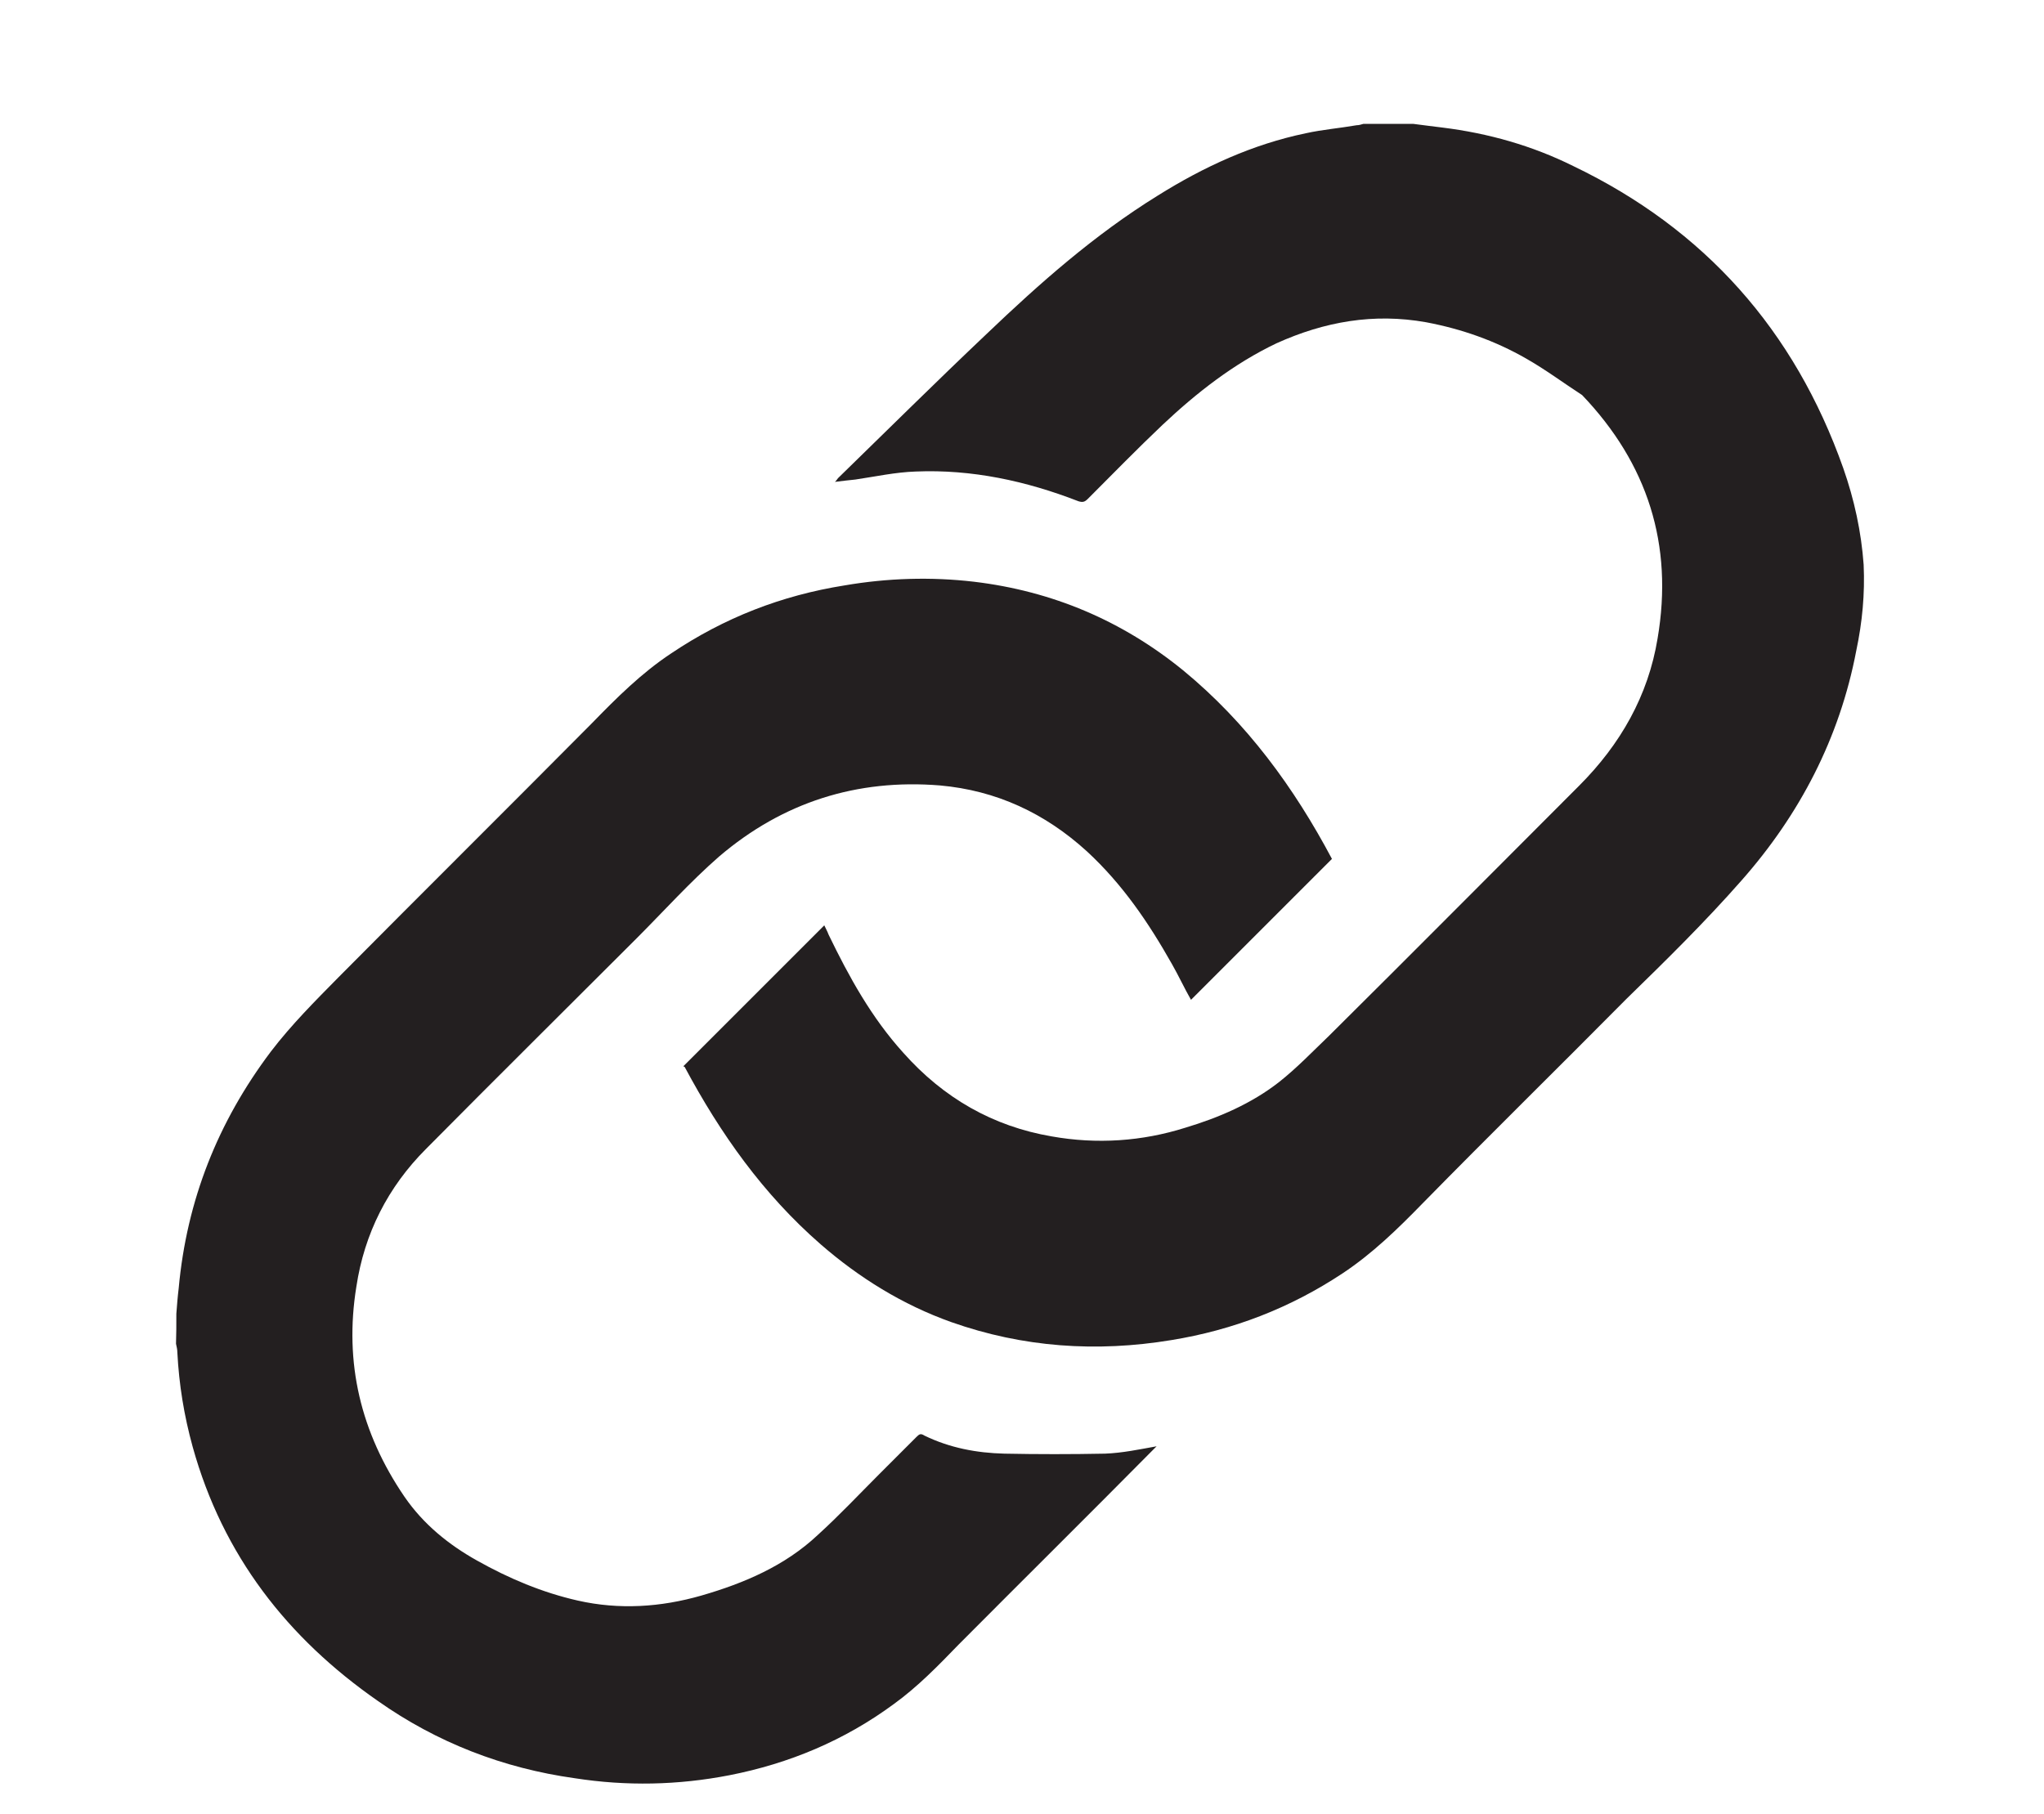
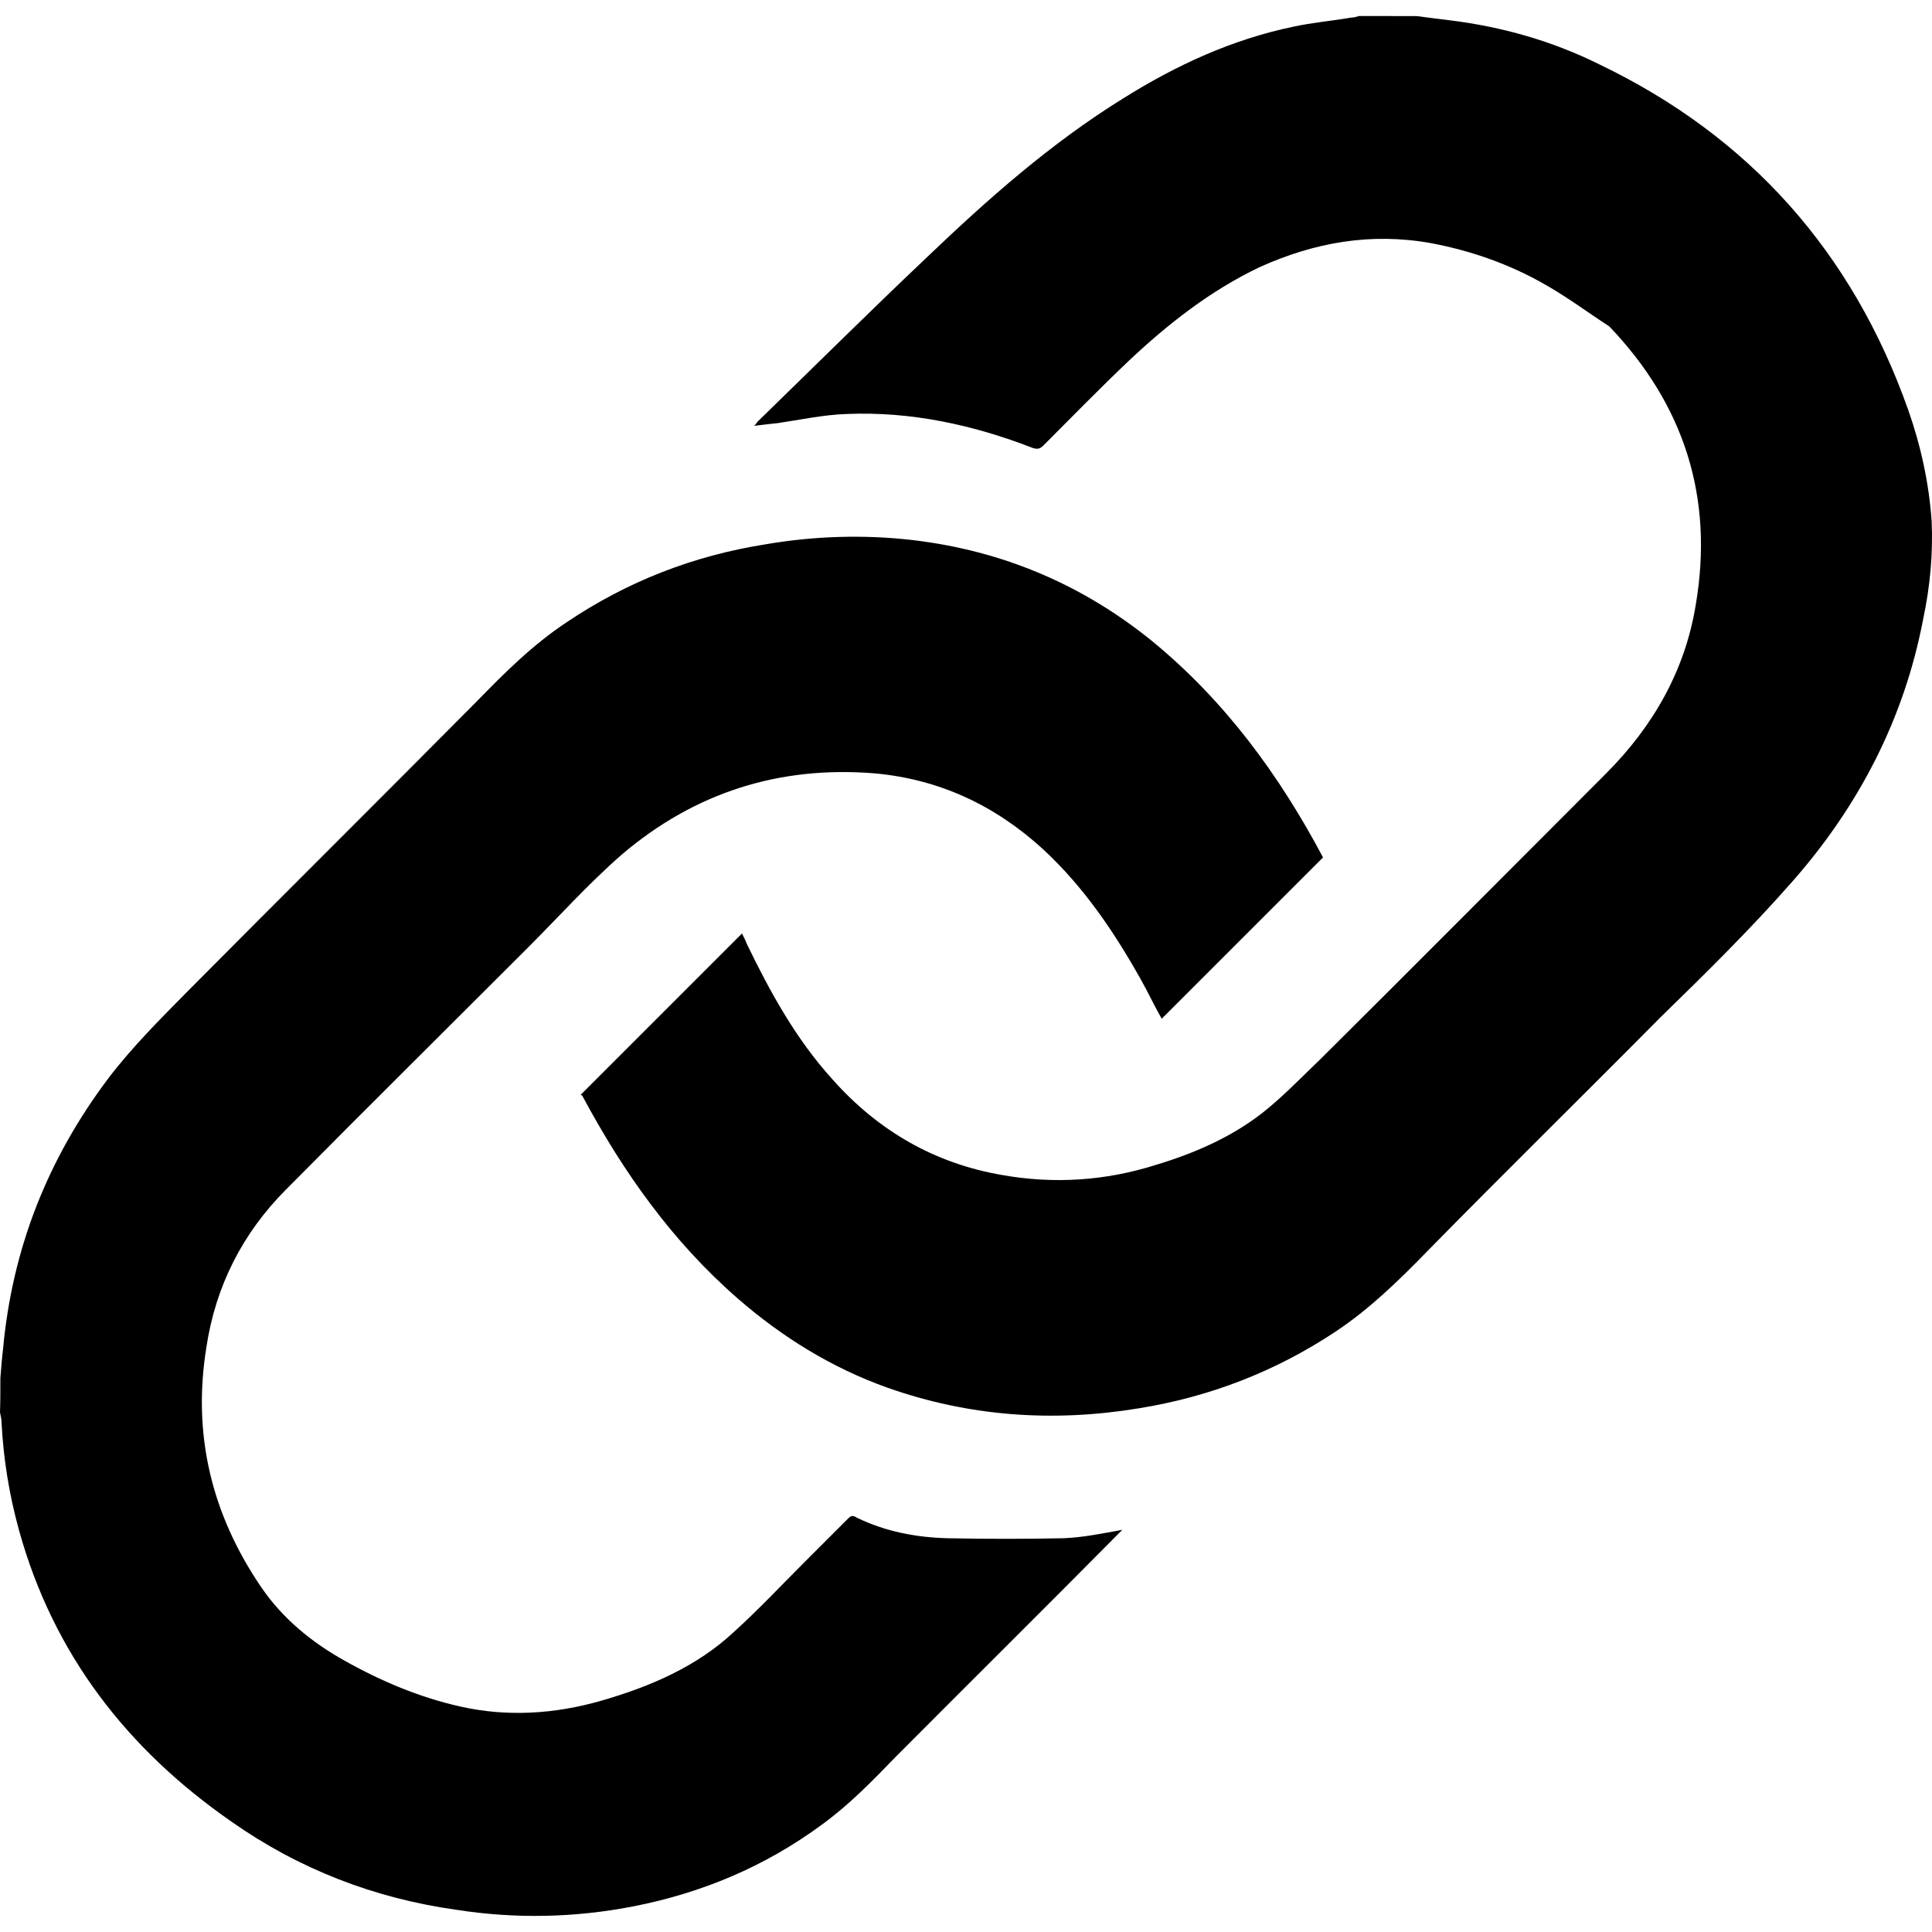
- <svg xmlns="http://www.w3.org/2000/svg" version="1.1" id="Layer_1" x="0px" y="0px" viewBox="0 119 612 543" enable-background="new 0 119 612 543" xml:space="preserve">
+ <svg xmlns="http://www.w3.org/2000/svg" version="1.1" id="Layer_1" x="0px" y="0px" viewBox="0 0 1024 1024" style="enable-background:new 0 0 1024 1024;" xml:space="preserve">
  <g id="nZPBRg.tif">
    <g>
-       <path fill="#231F20" d="M423.2,156.1c2.8,0.4,5.7,0.7,8.7,1.1c13.7,1.7,26.8,5.4,39.1,11.5c39.4,18.9,66.3,49.2,80.9,90.5    c3.3,9.4,5.4,19.1,6.1,28.9c0.4,8.7-0.4,17.2-2.2,25.7c-5,26.3-17,49.2-34.4,68.9c-10.9,12.4-22.6,23.9-34.4,35.4    c-20.2,20.4-40.9,40.7-61.1,61.3c-7.4,7.6-15,15-23.9,20.9c-15.7,10.4-32.8,17-51.3,20c-22.4,3.7-44.4,2.2-65.9-5.4    c-14.6-5.2-27.6-13.3-39.1-23.3c-17.2-15-30-33.1-40.7-53.1c-0.4-0.2-0.4-0.2-0.4-0.2c14.1-14.1,28.1-28.1,42.2-42.2    c0.4,0.9,0.9,1.7,1.3,2.8c6.1,12.6,12.8,24.8,22.4,35.4c12,13.5,26.8,22,44.4,25c13.5,2.4,27,1.5,40-2.6c10-3,19.8-7.2,28.1-13.7    c5.2-4.1,10-9.1,15-13.9c25-24.8,49.8-49.8,74.8-74.8c12.4-12.4,20.7-27,23.5-44.1c4.8-28.1-3-52.4-22.6-72.9    c-5.7-3.7-10.9-7.6-16.7-10.9c-9.4-5.4-19.4-8.9-30-10.9c-15.7-2.8-30.4-0.2-44.8,6.3c-12.8,6.1-23.9,14.8-34.1,24.4    c-7.6,7.2-15,14.8-22.4,22.2c-0.9,0.9-1.5,1.1-2.8,0.7c-15.7-6.1-32-9.6-48.7-8.9c-6.1,0.2-12,1.5-18.1,2.4    c-2,0.2-3.7,0.4-6.1,0.7c0.7-0.7,0.7-0.9,0.9-1.1c14.8-14.4,29.4-28.9,44.4-43.1c15.9-15.2,32.4-29.8,51.3-41.5    c13.9-8.7,28.5-15.4,44.4-18.7c5-1.1,10-1.5,15.2-2.4c0.7,0,1.3-0.2,2-0.4C413,156.1,418,156.1,423.2,156.1z" />
-       <path fill="#231F20" d="M52.8,512.4c0.2-2.6,0.4-5.2,0.7-7.6c2.4-26.3,11.7-49.8,27.6-70.9c6.1-8,13.3-15.2,20.2-22.2    c25.2-25.4,50.7-50.7,75.9-76.1c7.4-7.6,14.8-15,23.7-20.9c15.9-10.7,33.1-17.4,52-20.4c12.8-2.2,25.9-2.6,38.7-1.1    c23.5,2.8,44.4,11.7,62.6,26.5c19.1,15.7,33.3,35.2,44.6,56.5c-14.1,14.1-28.1,28.1-42.2,42.2c-2-3.5-3.7-7.2-5.7-10.7    c-7-12.4-14.8-23.9-25.4-33.7c-12.6-11.5-27.2-18.3-44.1-19.8c-24.8-2-47,5-66.1,21.3c-8.7,7.6-16.5,16.3-24.8,24.6    c-20.9,20.9-42,41.8-62.9,62.9c-11.5,11.5-18.5,25.4-20.9,41.3c-3.7,22.8,1.3,43.7,14.4,62.9c5.7,8.3,13.3,14.4,21.7,19.1    c9.6,5.4,19.6,9.6,30.2,12c12.4,2.8,24.8,2,37-1.5c12.8-3.7,25-8.9,34.8-18.1c6.5-5.9,12.4-12.2,18.5-18.3    c3.7-3.7,7.4-7.4,11.1-11.1c0.9-0.9,1.3-1.1,2.4-0.4c7.6,3.7,15.7,5.2,23.9,5.4c10,0.2,20,0.2,30.2,0c5.2-0.2,10.4-1.3,15.4-2.2    c-0.2,0.2-0.7,0.7-1.1,1.1C326,572.6,306.4,592,287,611.5c-6.1,6.3-12.2,12.6-19.4,17.8c-14.8,10.9-31.3,17.8-49.2,21.3    c-15.4,3-30.9,3.3-46.3,0.9c-21.5-3-41.3-10.7-58.9-23.1c-27.2-18.9-46.5-43.7-55.5-76.1c-2.6-9.4-4.1-18.7-4.6-28.3    c0-0.9-0.2-1.7-0.4-2.6C52.8,518.7,52.8,515.6,52.8,512.4z" />
+       <path d="M750.68,8.51c5.67,0.81,11.55,1.42,17.63,2.23c27.76,3.44,54.3,10.94,79.22,23.3c79.83,38.29,134.33,99.68,163.91,183.36    c6.69,19.05,10.94,38.7,12.36,58.55c0.81,17.63-0.81,34.85-4.46,52.07c-10.13,53.29-34.44,99.68-69.7,139.6    c-22.08,25.12-45.79,48.42-69.7,71.72c-40.93,41.33-82.87,82.46-123.8,124.2c-14.99,15.4-30.39,30.39-48.42,42.35    c-31.81,21.07-66.46,34.44-103.94,40.52c-45.38,7.5-89.96,4.46-133.52-10.94c-29.58-10.54-55.92-26.95-79.22-47.21    c-34.85-30.39-60.78-67.06-82.46-107.59c-0.81-0.41-0.81-0.41-0.81-0.41c28.57-28.57,56.93-56.93,85.5-85.5    c0.81,1.82,1.82,3.44,2.63,5.67c12.36,25.53,25.93,50.25,45.38,71.72c24.31,27.35,54.3,44.57,89.96,50.65    c27.35,4.86,54.71,3.04,81.04-5.27c20.26-6.08,40.12-14.59,56.93-27.76c10.54-8.31,20.26-18.44,30.39-28.16    c50.65-50.25,100.9-100.9,151.55-151.55c25.12-25.12,41.94-54.71,47.61-89.35c9.73-56.93-6.08-106.17-45.79-147.7    c-11.55-7.5-22.08-15.4-33.84-22.08c-19.05-10.94-39.31-18.03-60.78-22.08c-31.81-5.67-61.59-0.41-90.77,12.76    c-25.93,12.36-48.42,29.99-69.09,49.44c-15.4,14.59-30.39,29.99-45.38,44.98c-1.82,1.82-3.04,2.23-5.67,1.42    c-31.81-12.36-64.84-19.45-98.67-18.03c-12.36,0.41-24.31,3.04-36.67,4.86c-4.05,0.41-7.5,0.81-12.36,1.42    c1.42-1.42,1.42-1.82,1.82-2.23c29.99-29.18,59.57-58.55,89.96-87.33c32.22-30.8,65.65-60.38,103.94-84.08    c28.16-17.63,57.74-31.2,89.96-37.89c10.13-2.23,20.26-3.04,30.8-4.86c1.42,0,2.63-0.41,4.05-0.81    C730.01,8.51,740.14,8.51,750.68,8.51z" />
+       <path d="M0.2,730.42c0.41-5.27,0.81-10.54,1.42-15.4c4.86-53.29,23.71-100.9,55.92-143.65c12.36-16.21,26.95-30.8,40.93-44.98    c51.06-51.46,102.72-102.72,153.78-154.19c14.99-15.4,29.99-30.39,48.02-42.35c32.22-21.68,67.06-35.25,105.36-41.33    c25.93-4.46,52.48-5.27,78.41-2.23c47.61,5.67,89.96,23.71,126.83,53.69c38.7,31.81,67.47,71.32,90.36,114.48    c-28.57,28.57-56.93,56.93-85.5,85.5c-4.05-7.09-7.5-14.59-11.55-21.68C590,493.16,574.2,469.86,552.72,450    c-25.53-23.3-55.11-37.08-89.35-40.12c-50.25-4.05-95.23,10.13-133.93,43.16c-17.63,15.4-33.43,33.03-50.25,49.84    c-42.35,42.35-85.1,84.69-127.44,127.44c-23.3,23.3-37.48,51.46-42.35,83.68c-7.5,46.2,2.63,88.54,29.18,127.44    c11.55,16.82,26.95,29.18,43.97,38.7c19.45,10.94,39.71,19.45,61.19,24.31c25.12,5.67,50.25,4.05,74.97-3.04    c25.93-7.5,50.65-18.03,70.51-36.67c13.17-11.95,25.12-24.72,37.48-37.08c7.5-7.5,14.99-14.99,22.49-22.49    c1.82-1.82,2.63-2.23,4.86-0.81c15.4,7.5,31.81,10.54,48.42,10.94c20.26,0.41,40.52,0.41,61.19,0c10.54-0.41,21.07-2.63,31.2-4.46    c-0.41,0.41-1.42,1.42-2.23,2.23c-38.9,39.31-78.61,78.61-117.92,118.12c-12.36,12.76-24.72,25.53-39.31,36.06    c-29.99,22.08-63.42,36.06-99.68,43.16c-31.2,6.08-62.61,6.69-93.81,1.82c-43.56-6.08-83.68-21.68-119.34-46.8    C67.47,927.15,28.37,876.9,10.13,811.26c-5.27-19.05-8.31-37.89-9.32-57.34c0-1.82-0.41-3.44-0.81-5.27    C0.2,743.18,0.2,736.9,0.2,730.42z" />
    </g>
  </g>
</svg>
